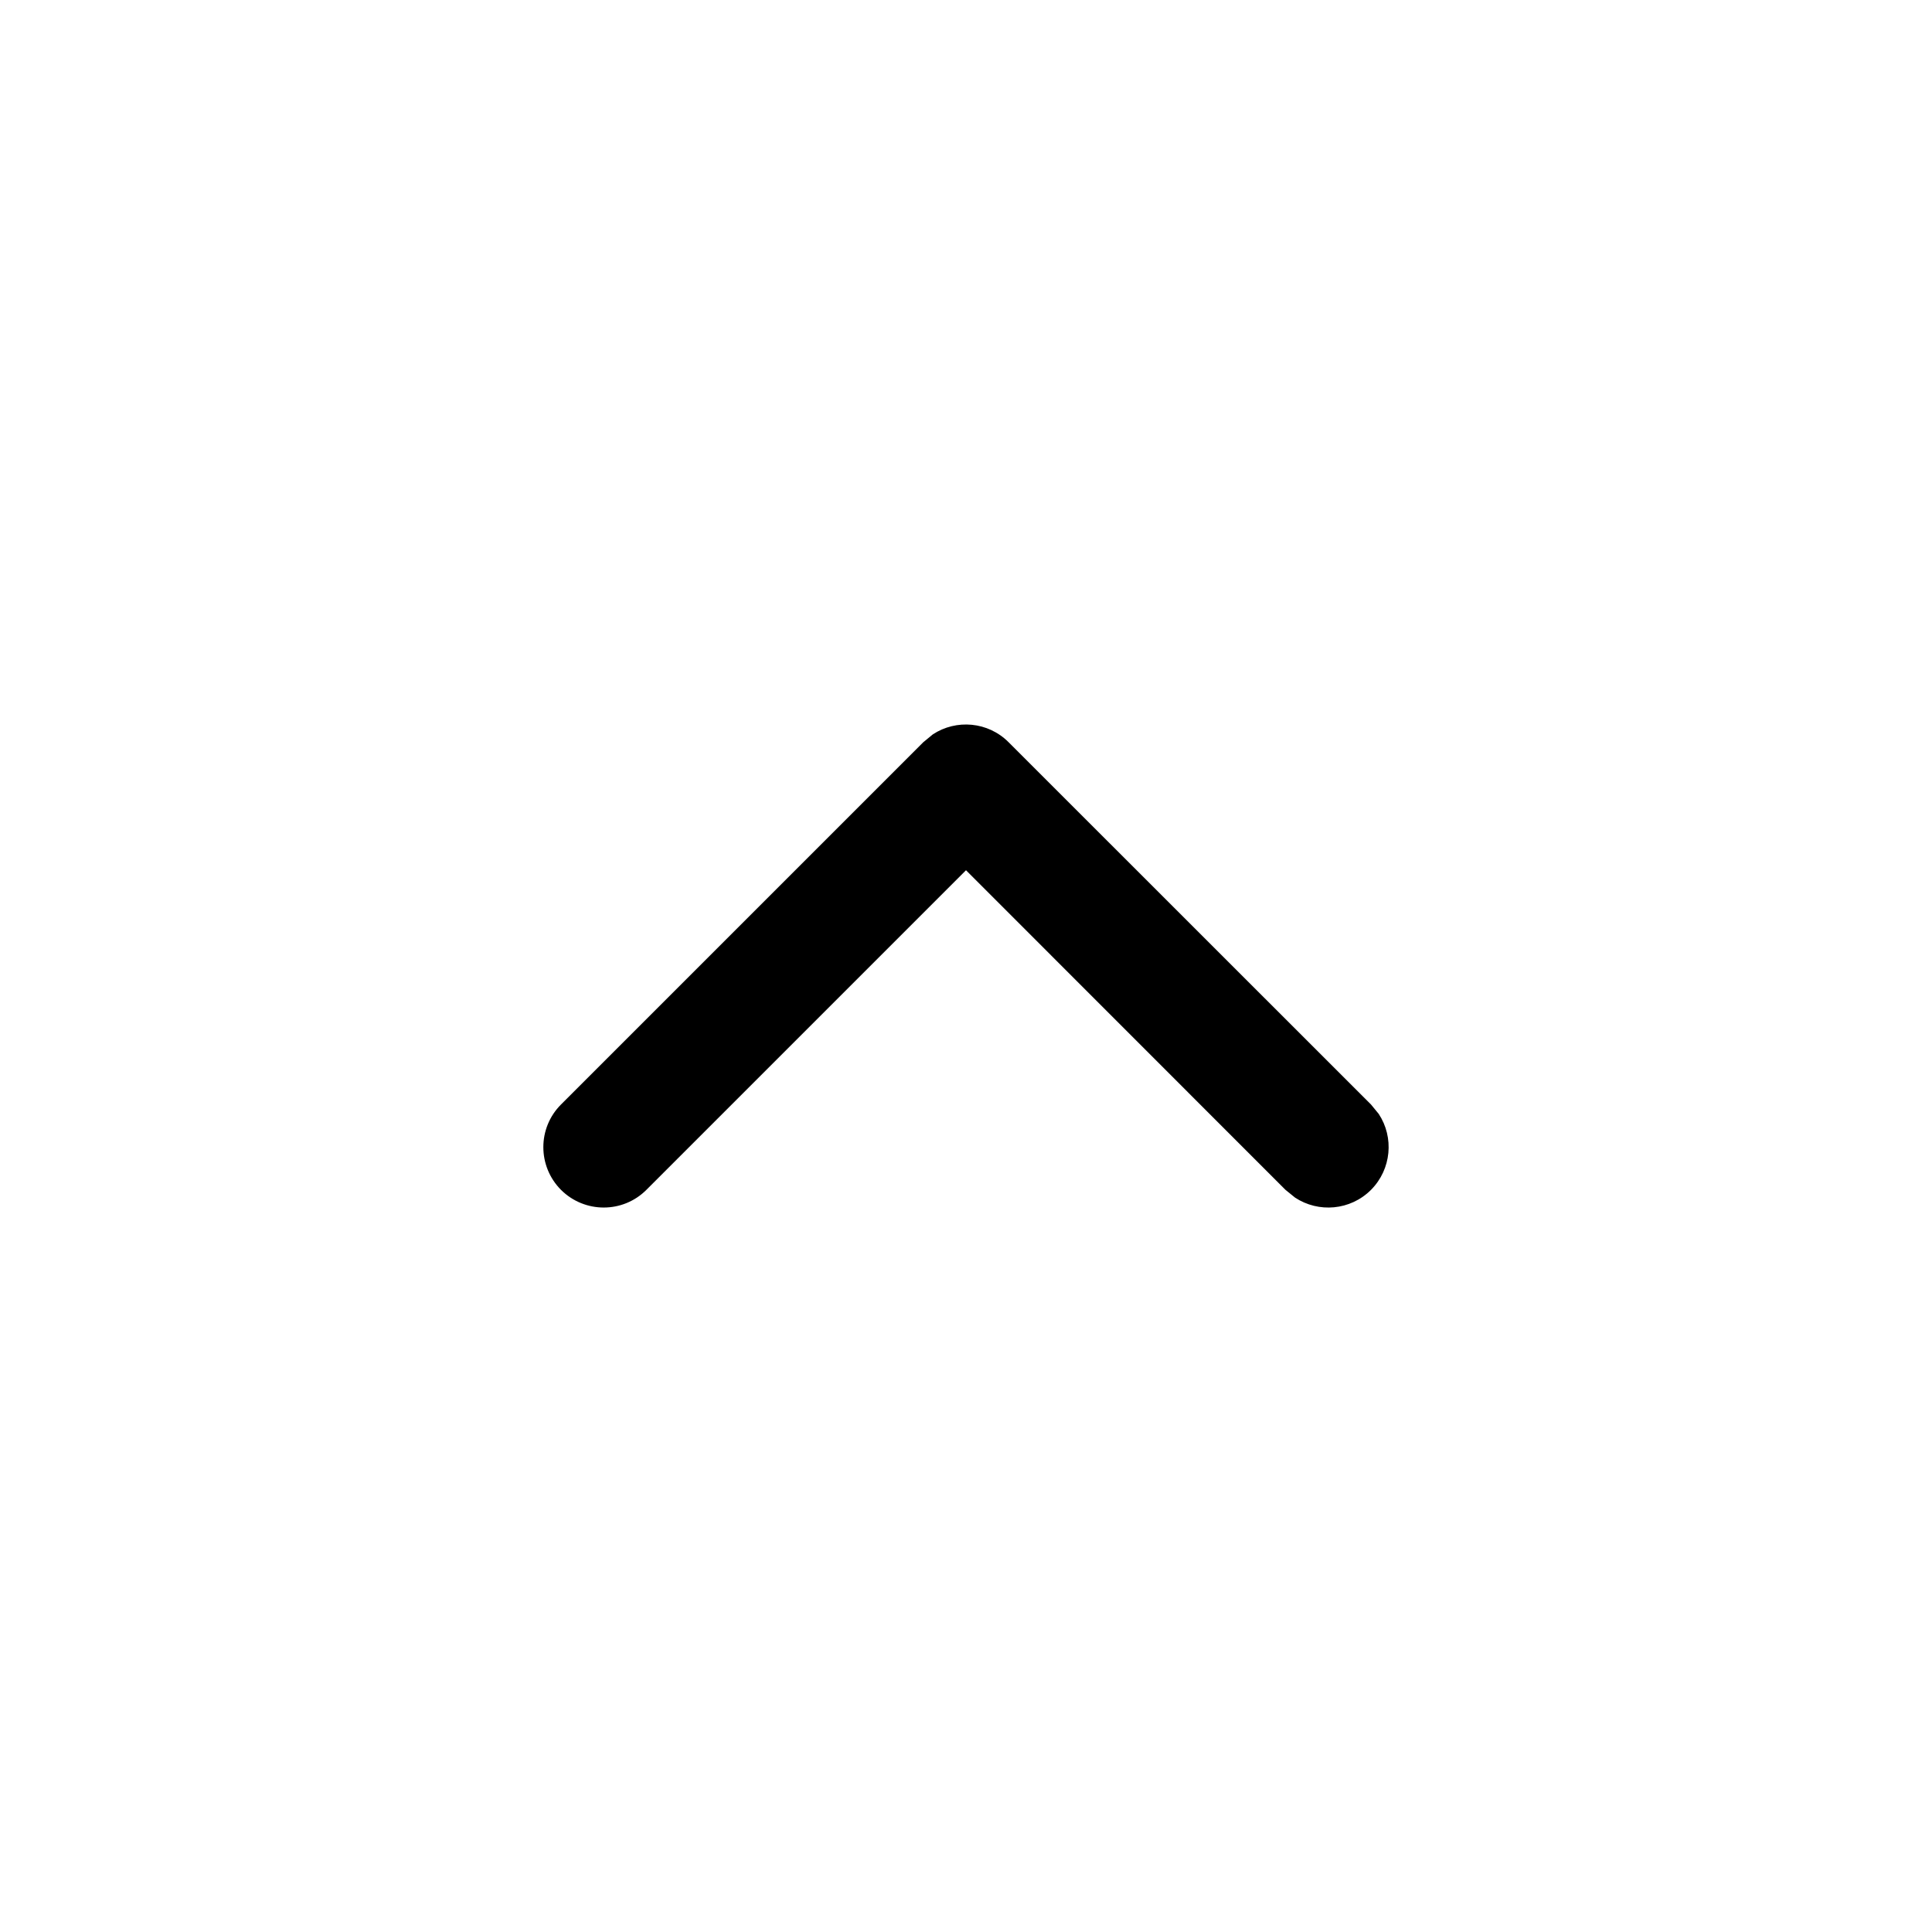
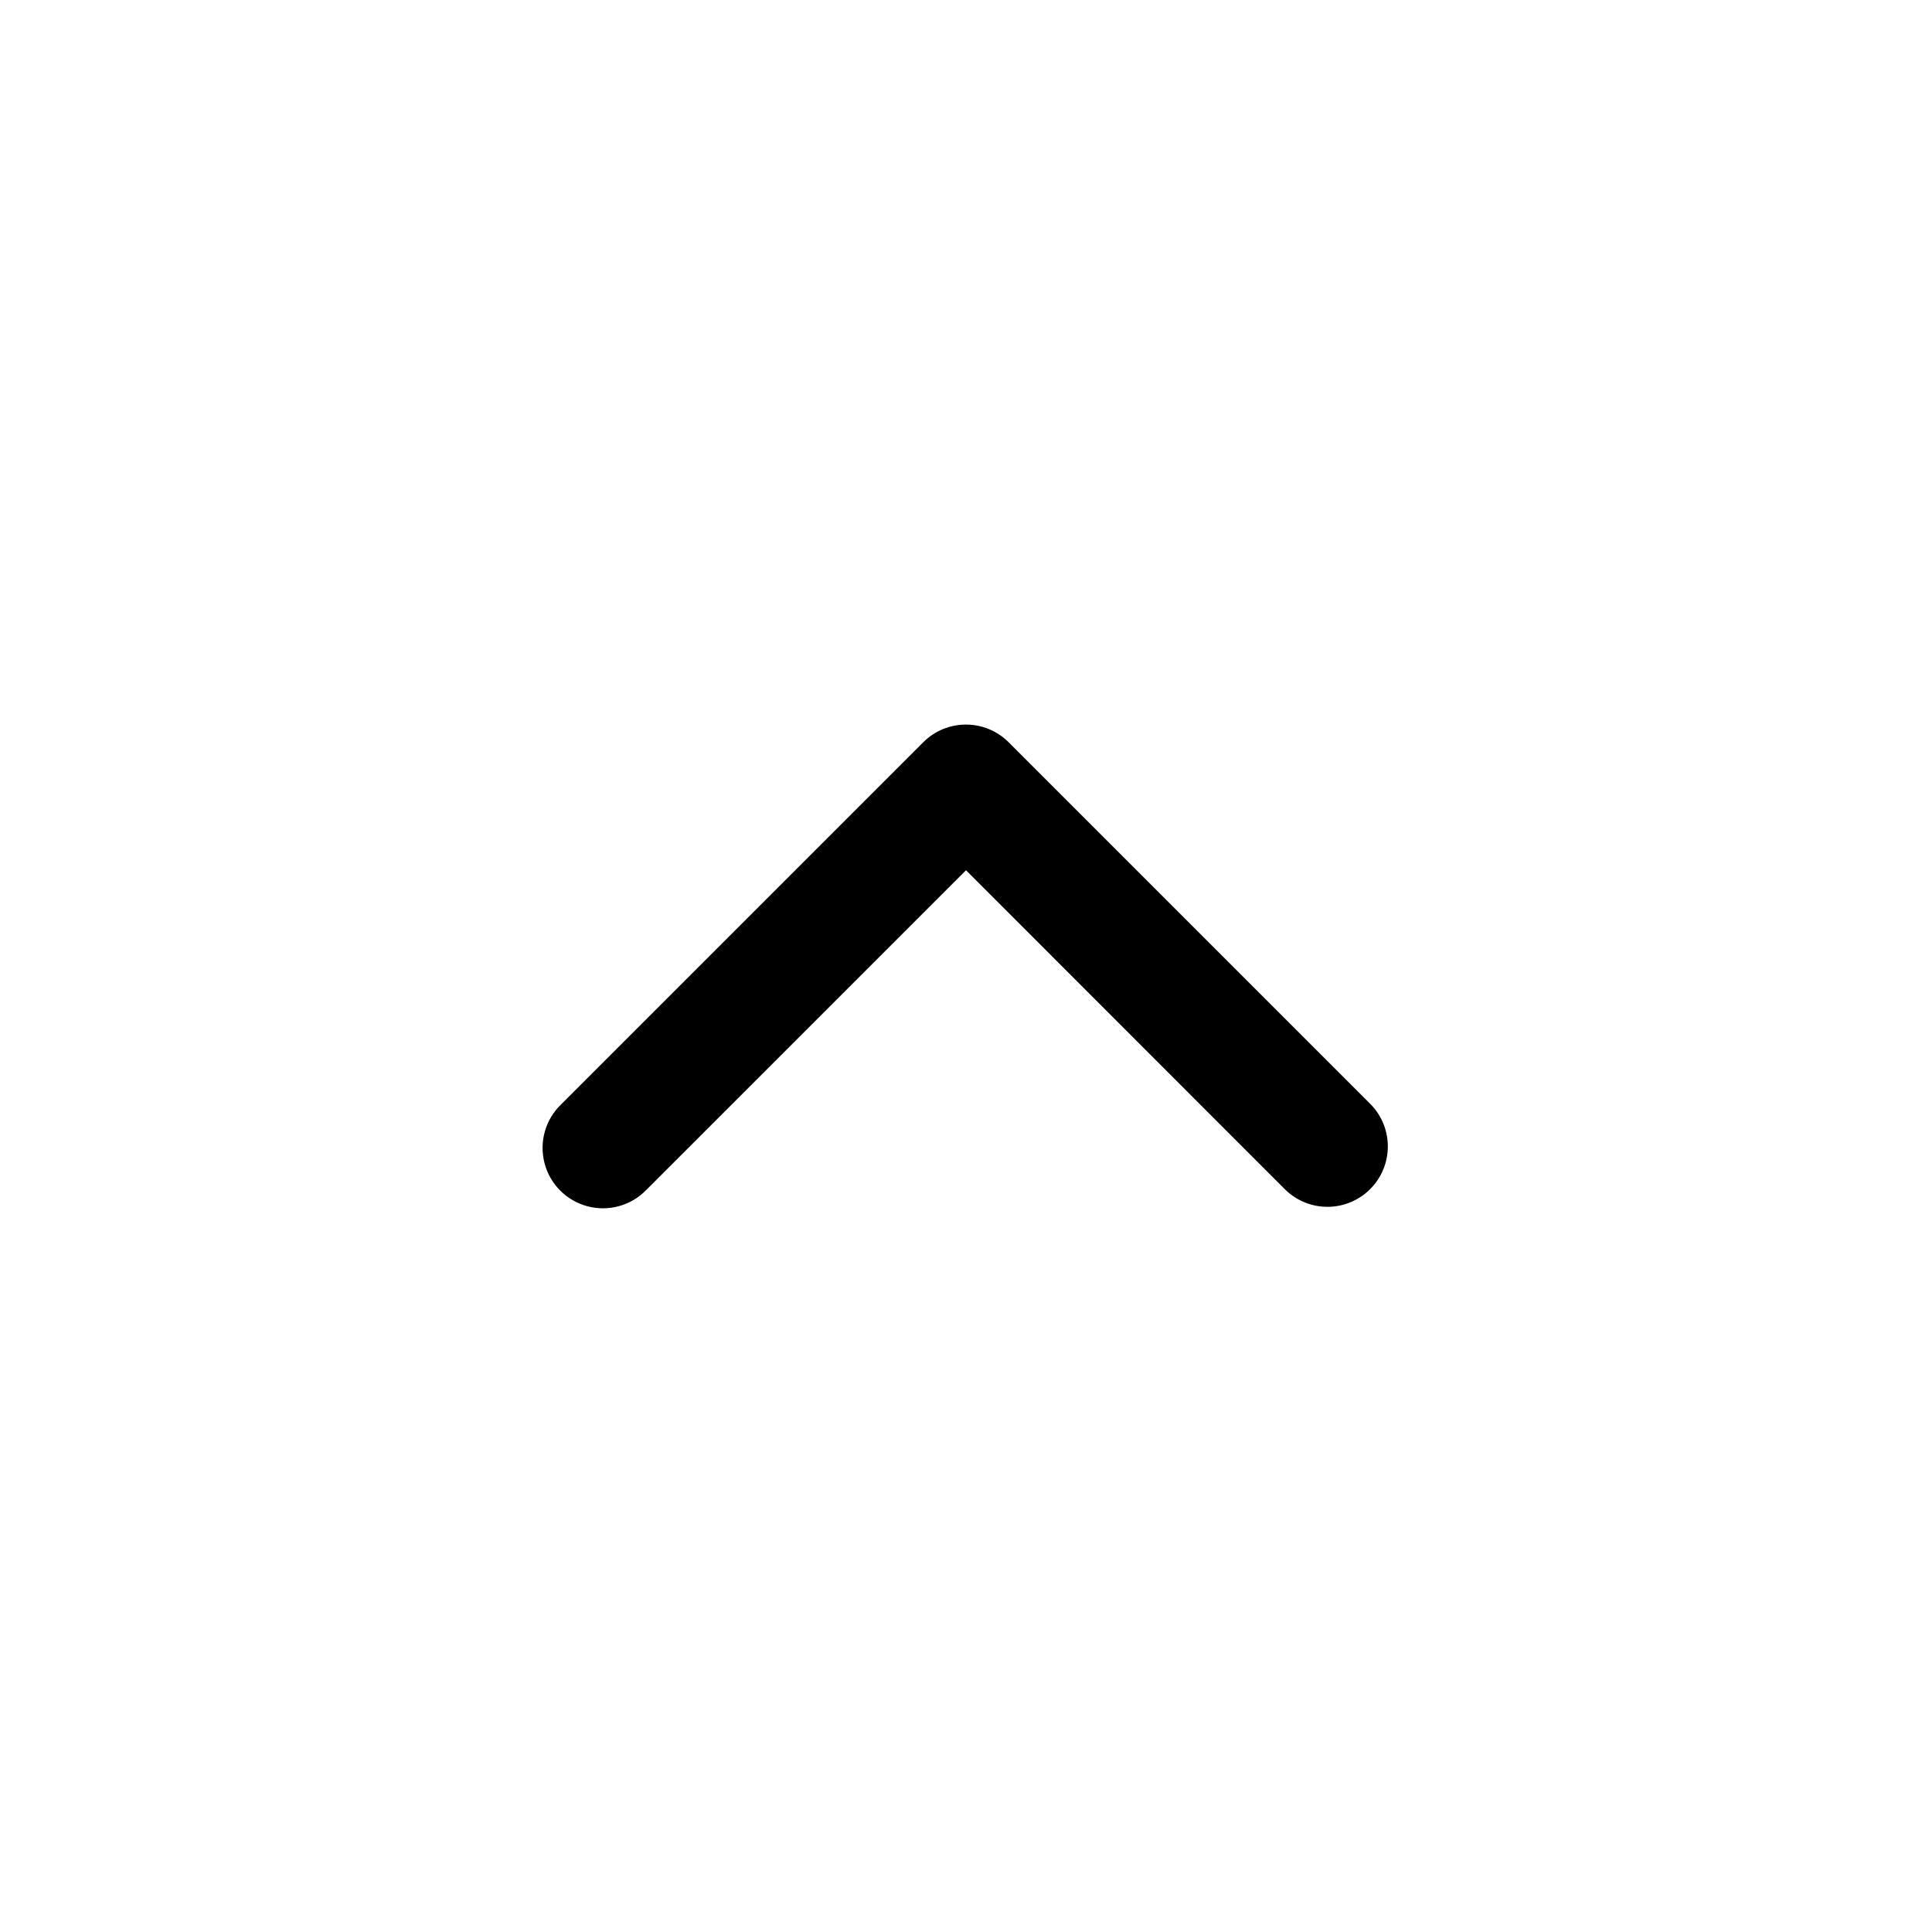
- <svg xmlns="http://www.w3.org/2000/svg" width="16" height="16" viewBox="0 0 16 16" fill="none">
-   <path d="M7.725 6.082C7.919 5.954 8.183 5.976 8.353 6.147L11.354 9.147L11.418 9.225C11.546 9.419 11.524 9.683 11.354 9.854C11.183 10.025 10.919 10.046 10.725 9.918L10.646 9.854L8 7.207L5.353 9.854C5.158 10.049 4.842 10.049 4.646 9.854C4.451 9.658 4.451 9.342 4.646 9.147L7.646 6.147L7.725 6.082Z" fill="currentColor" />
+ <svg xmlns="http://www.w3.org/2000/svg" width="16" height="16" fill="currentColor">
+   <path fill="currentColor" d="M10.646 9.854a.5.5 0 0 0 .707-.707l-3-3a.5.5 0 0 0-.707 0l-3 3a.5.5 0 1 0 .707.707L8 7.207z" />
</svg>
